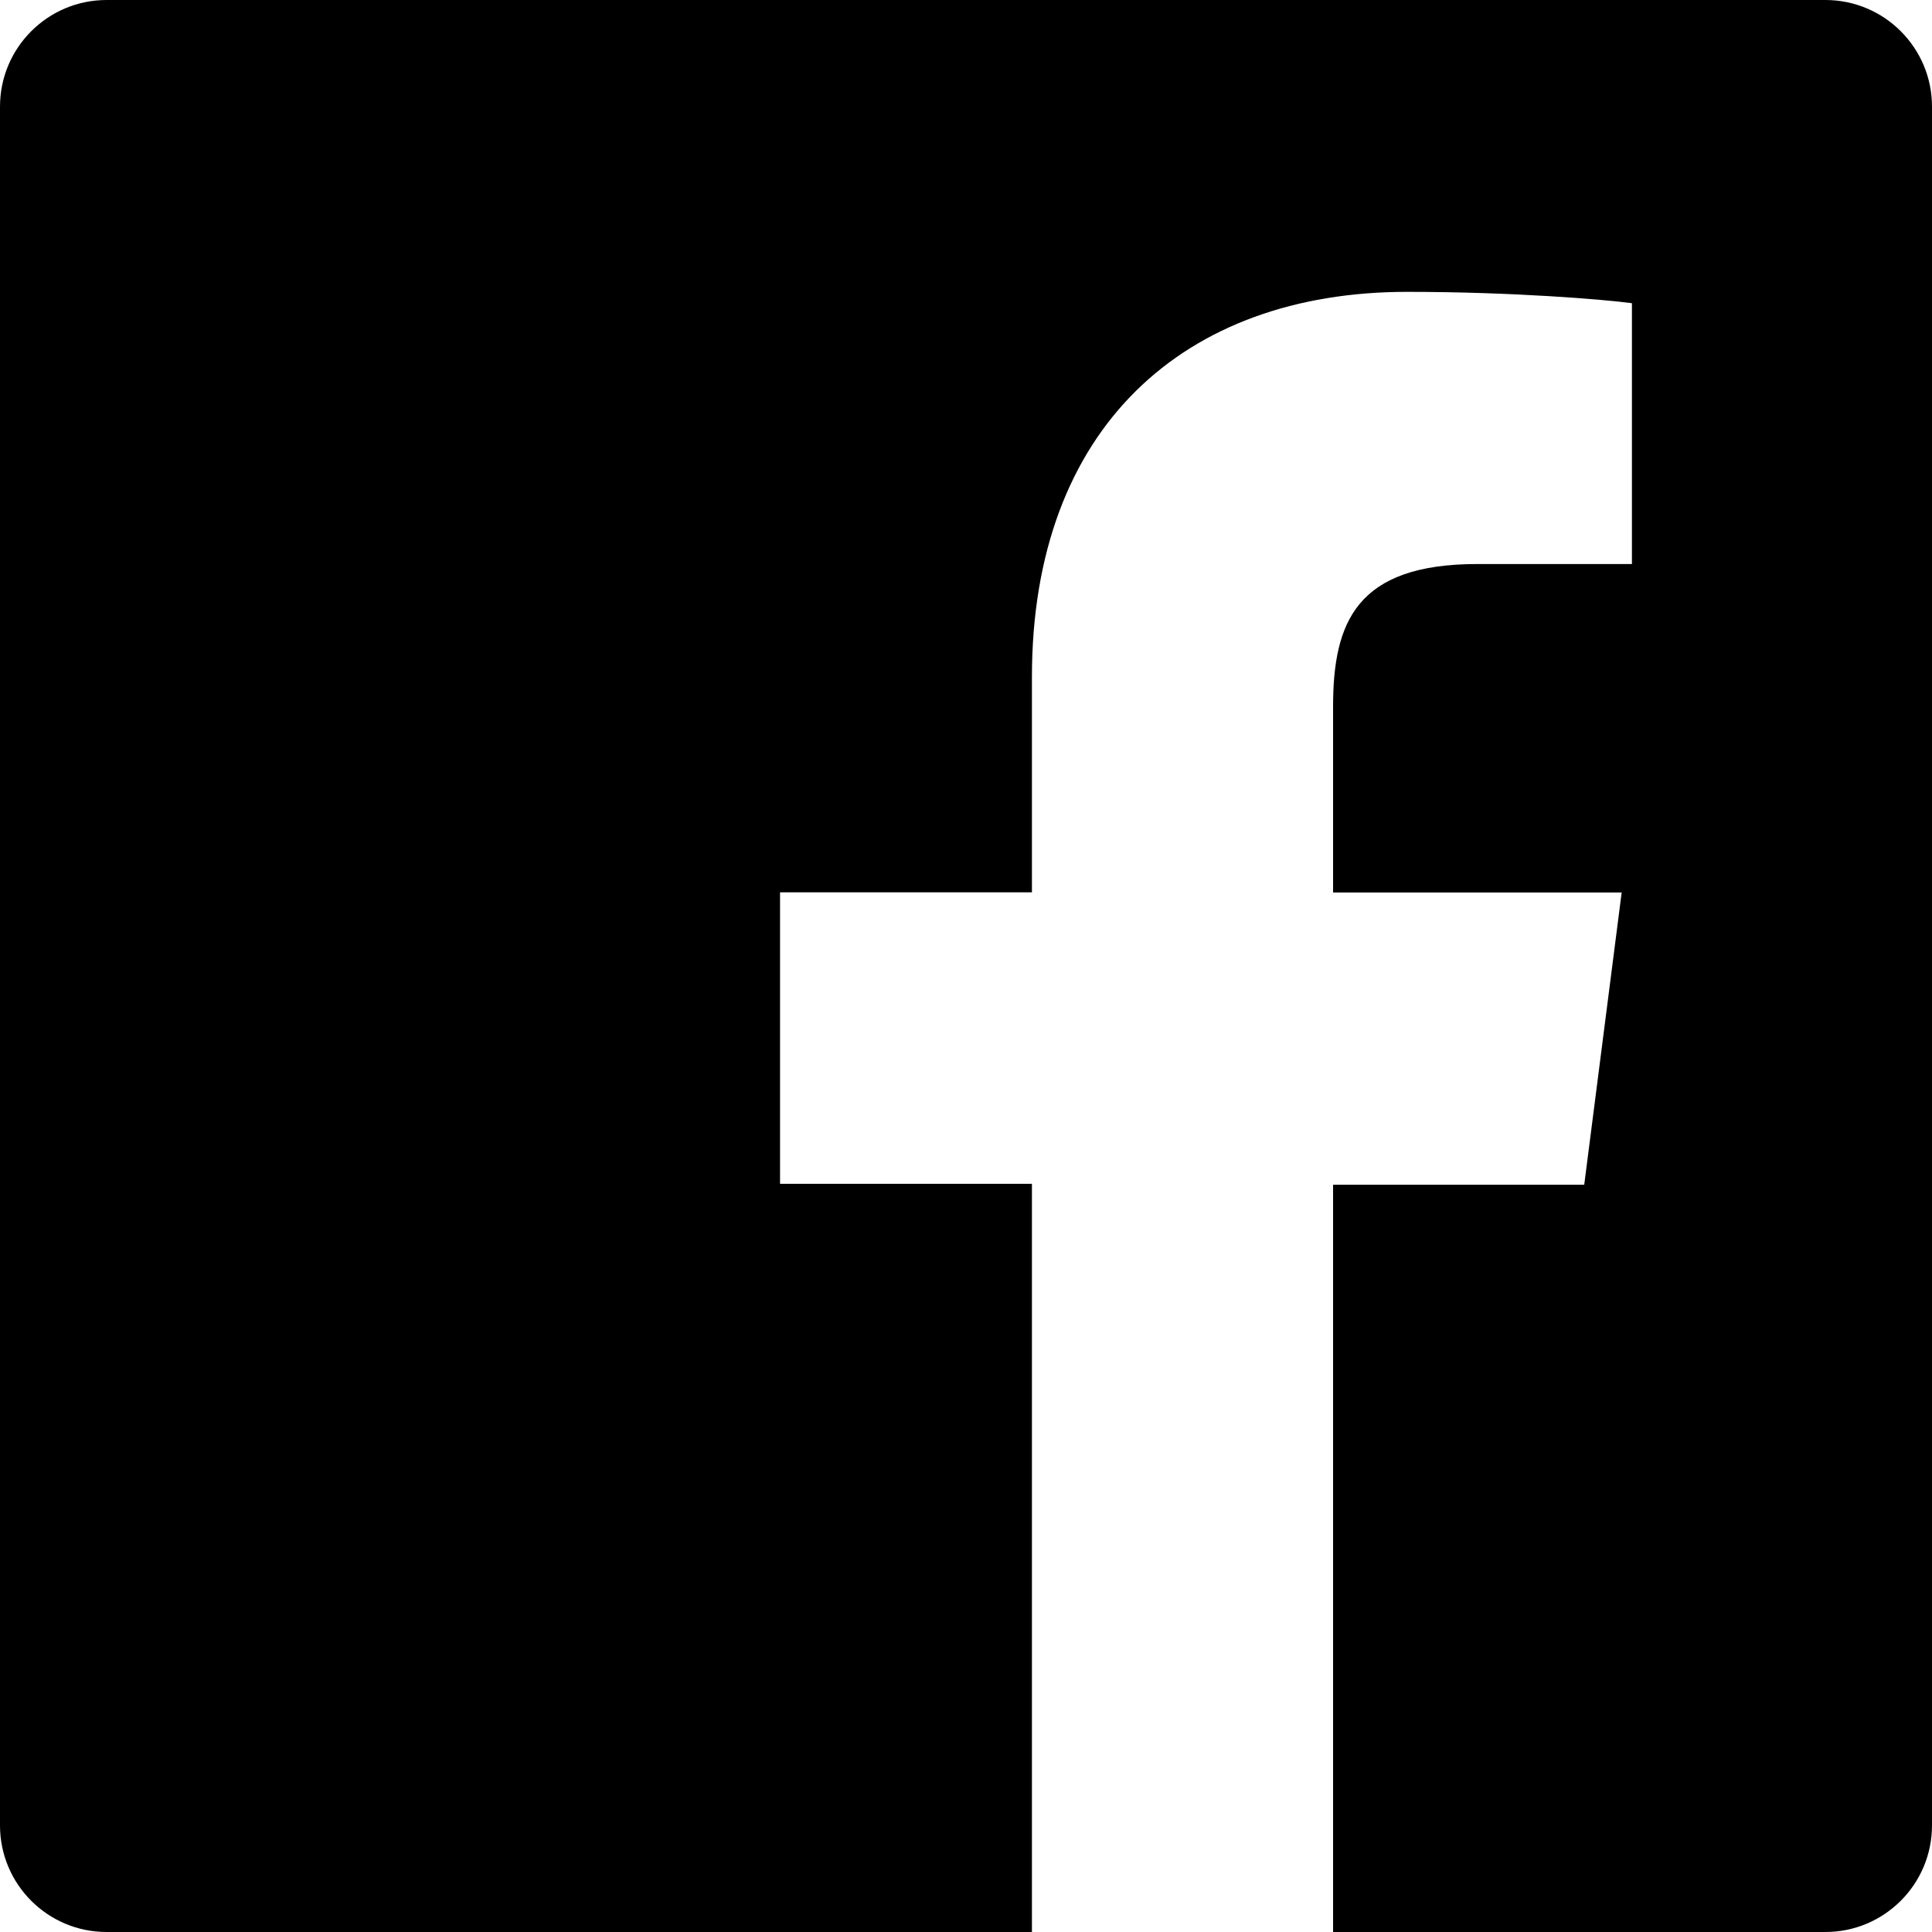
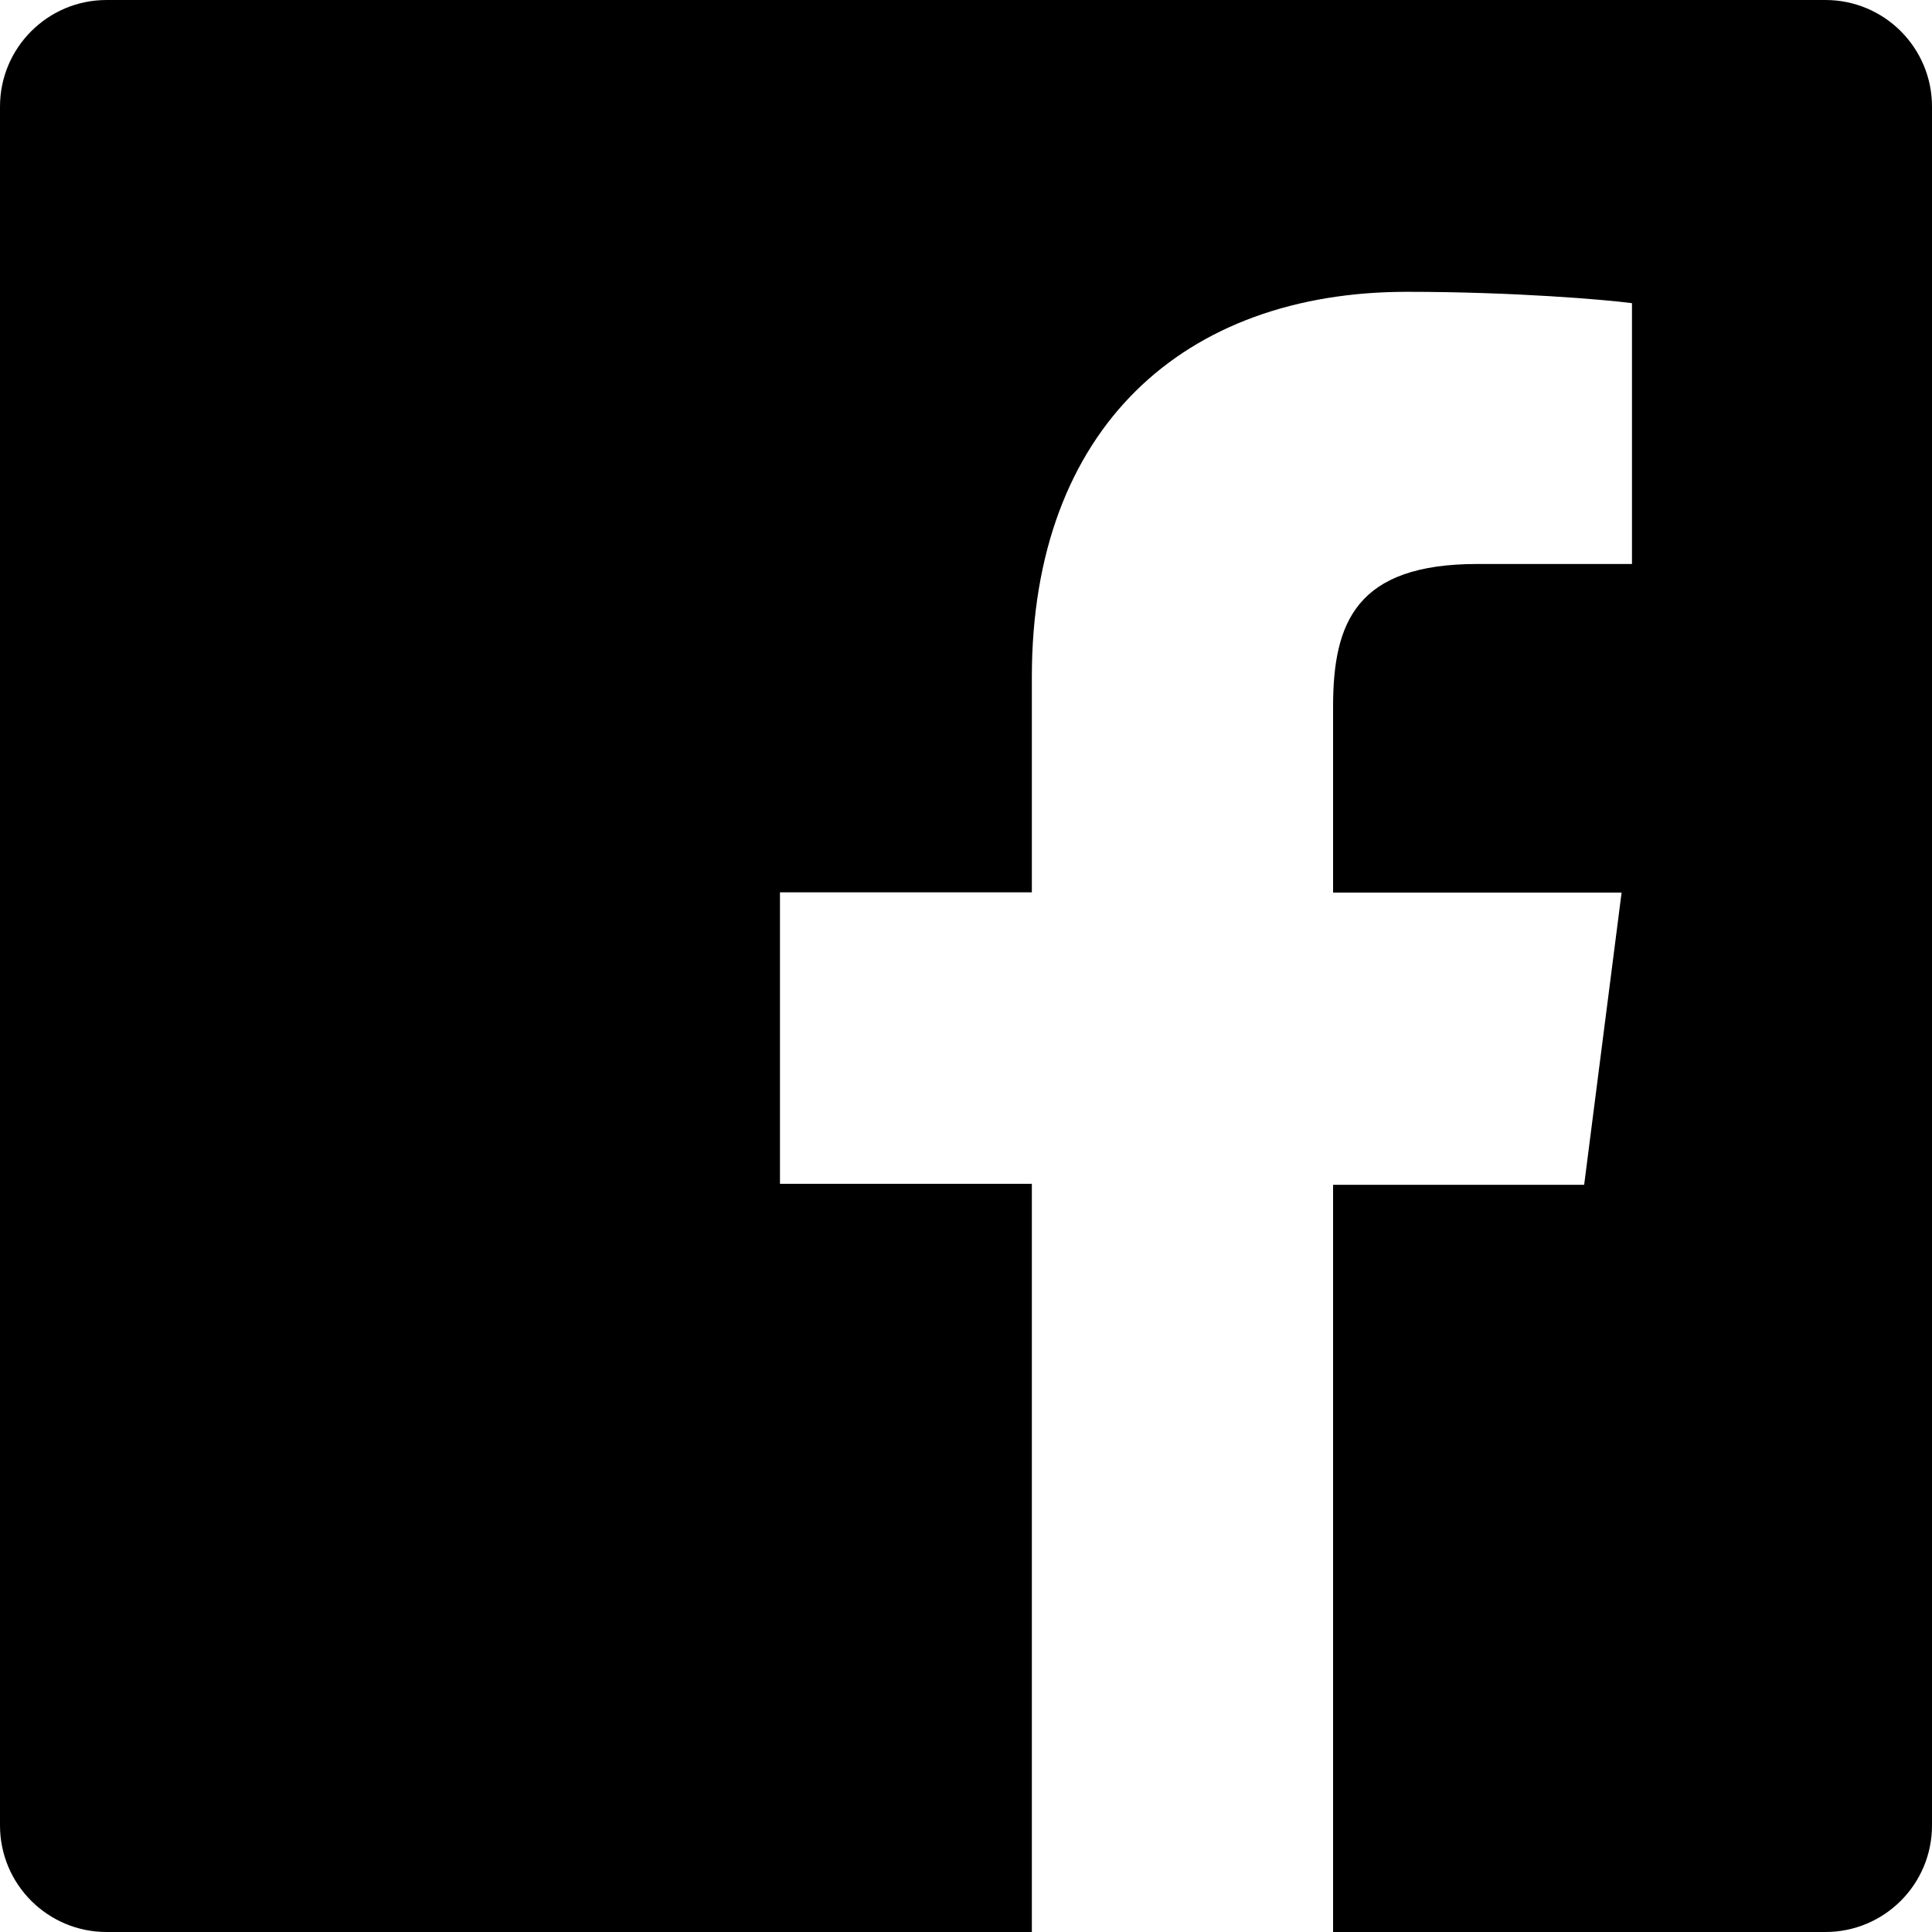
- <svg xmlns="http://www.w3.org/2000/svg" viewBox="0 0 16 16" fill-rule="evenodd" clip-rule="evenodd" stroke-linejoin="round" stroke-miterlimit="1.41">
-   <path d="M15.117 0H.883A.883.883 0 0 0 0 .883v14.234c0 .488.395.883.883.883h7.663V9.804H6.46V7.39h2.086V5.607c0-2.066 1.262-3.19 3.106-3.19.883 0 1.642.064 1.863.094v2.16h-1.28c-1 0-1.195.48-1.195 1.18v1.54h2.39l-.31 2.42h-2.08V16h4.077a.883.883 0 0 0 .883-.883V.883A.883.883 0 0 0 15.117 0" fill-rule="nonzero" />
+ <svg xmlns="http://www.w3.org/2000/svg" viewBox="0 0 24 24">
+   <path d="M22.676 0H1.324C.593 0 0 .593 0 1.324v21.352C0 23.408.593 24 1.324 24h11.494v-9.294H9.689v-3.621h3.129V8.41c0-3.099 1.894-4.785 4.659-4.785 1.325 0 2.464.097 2.796.141v3.24h-1.921c-1.5 0-1.792.721-1.792 1.771v2.311h3.584l-.465 3.63H16.56V24h6.115c.733 0 1.325-.592 1.325-1.324V1.324C24 .593 23.408 0 22.676 0" />
</svg>
